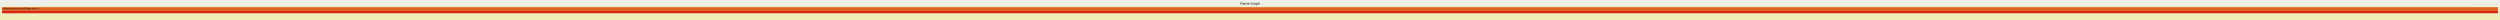
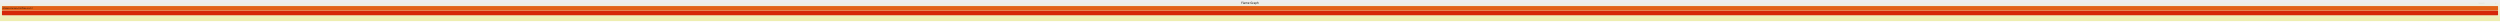
- <svg xmlns="http://www.w3.org/2000/svg" version="1.1" width="12800" height="102" viewBox="0 0 12800 102">
+ <svg xmlns="http://www.w3.org/2000/svg" version="1.1" width="12800" height="108" viewBox="0 0 12800 108">
  <defs>
    <linearGradient id="background" y1="0" y2="1" x1="0" x2="0">
      <stop stop-color="#eeeeee" offset="5%" />
      <stop stop-color="#eeeeb0" offset="95%" />
    </linearGradient>
  </defs>
  <style type="text/css">
- 	text { font-family:Verdana; font-size:12px; fill:rgb(0,0,0); }
+ 	text { font-family:Verdana; font-size:10px; fill:rgb(0,0,0); }
	#search, #ignorecase { opacity:0.1; cursor:pointer; }
	#search:hover, #search.show, #ignorecase:hover, #ignorecase.show { opacity:1; }
	#subtitle { text-anchor:middle; font-color:rgb(160,160,160); }
- 	#title { text-anchor:middle; font-size:17px}
+ 	#title { text-anchor:middle; font-size:15px}
	#unzoom { cursor:pointer; }
	#frames &gt; *:hover { stroke:black; stroke-width:0.5; cursor:pointer; }
	.hide { display:none; }
	.parent { opacity:0.5; }
</style>
-   <rect x="0.0" y="0" width="12800.0" height="102.0" fill="url(#background)" />
-   <text id="title" x="6400.00" y="24">Flame Graph</text>
-   <text id="details" x="10.00" y="85"> </text>
-   <text id="unzoom" x="10.00" y="24" class="hide">Reset Zoom</text>
-   <text id="search" x="12690.00" y="24">Search</text>
-   <text id="ignorecase" x="12774.00" y="24">ic</text>
-   <text id="matched" x="12690.00" y="85"> </text>
+   <rect x="0.0" y="0" width="12800.0" height="108.0" fill="url(#background)" />
+   <text id="title" x="6400.00" y="20">Flame Graph</text>
+   <text id="details" x="10.00" y="93"> </text>
+   <text id="unzoom" x="10.00" y="20" class="hide">Reset Zoom</text>
+   <text id="search" x="12690.00" y="20">Search</text>
+   <text id="ignorecase" x="12774.00" y="20">ic</text>
+   <text id="matched" x="12690.00" y="93"> </text>
  <g id="frames">
    <g>
-       <rect x="10.0" y="37" width="12780.0" height="15.0" fill="rgb(226,98,23)" rx="2" ry="2" />
-       <text x="13.00" y="47.5">«flakes-internal»/call-flake.nix:5:1</text>
+       <rect x="10.0" y="31" width="12780.0" height="23.0" fill="rgb(226,98,23)" rx="2" ry="2" />
+       <text x="13.00" y="45.5">«flakes-internal»/call-flake.nix:5:1</text>
    </g>
    <g>
-       <rect x="10.0" y="53" width="12780.0" height="15.0" fill="rgb(213,39,9)" rx="2" ry="2" />
-       <text x="13.00" y="63.5" />
+       <rect x="10.0" y="55" width="12780.0" height="23.0" fill="rgb(213,39,9)" rx="2" ry="2" />
+       <text x="13.00" y="69.5" />
    </g>
  </g>
</svg>
